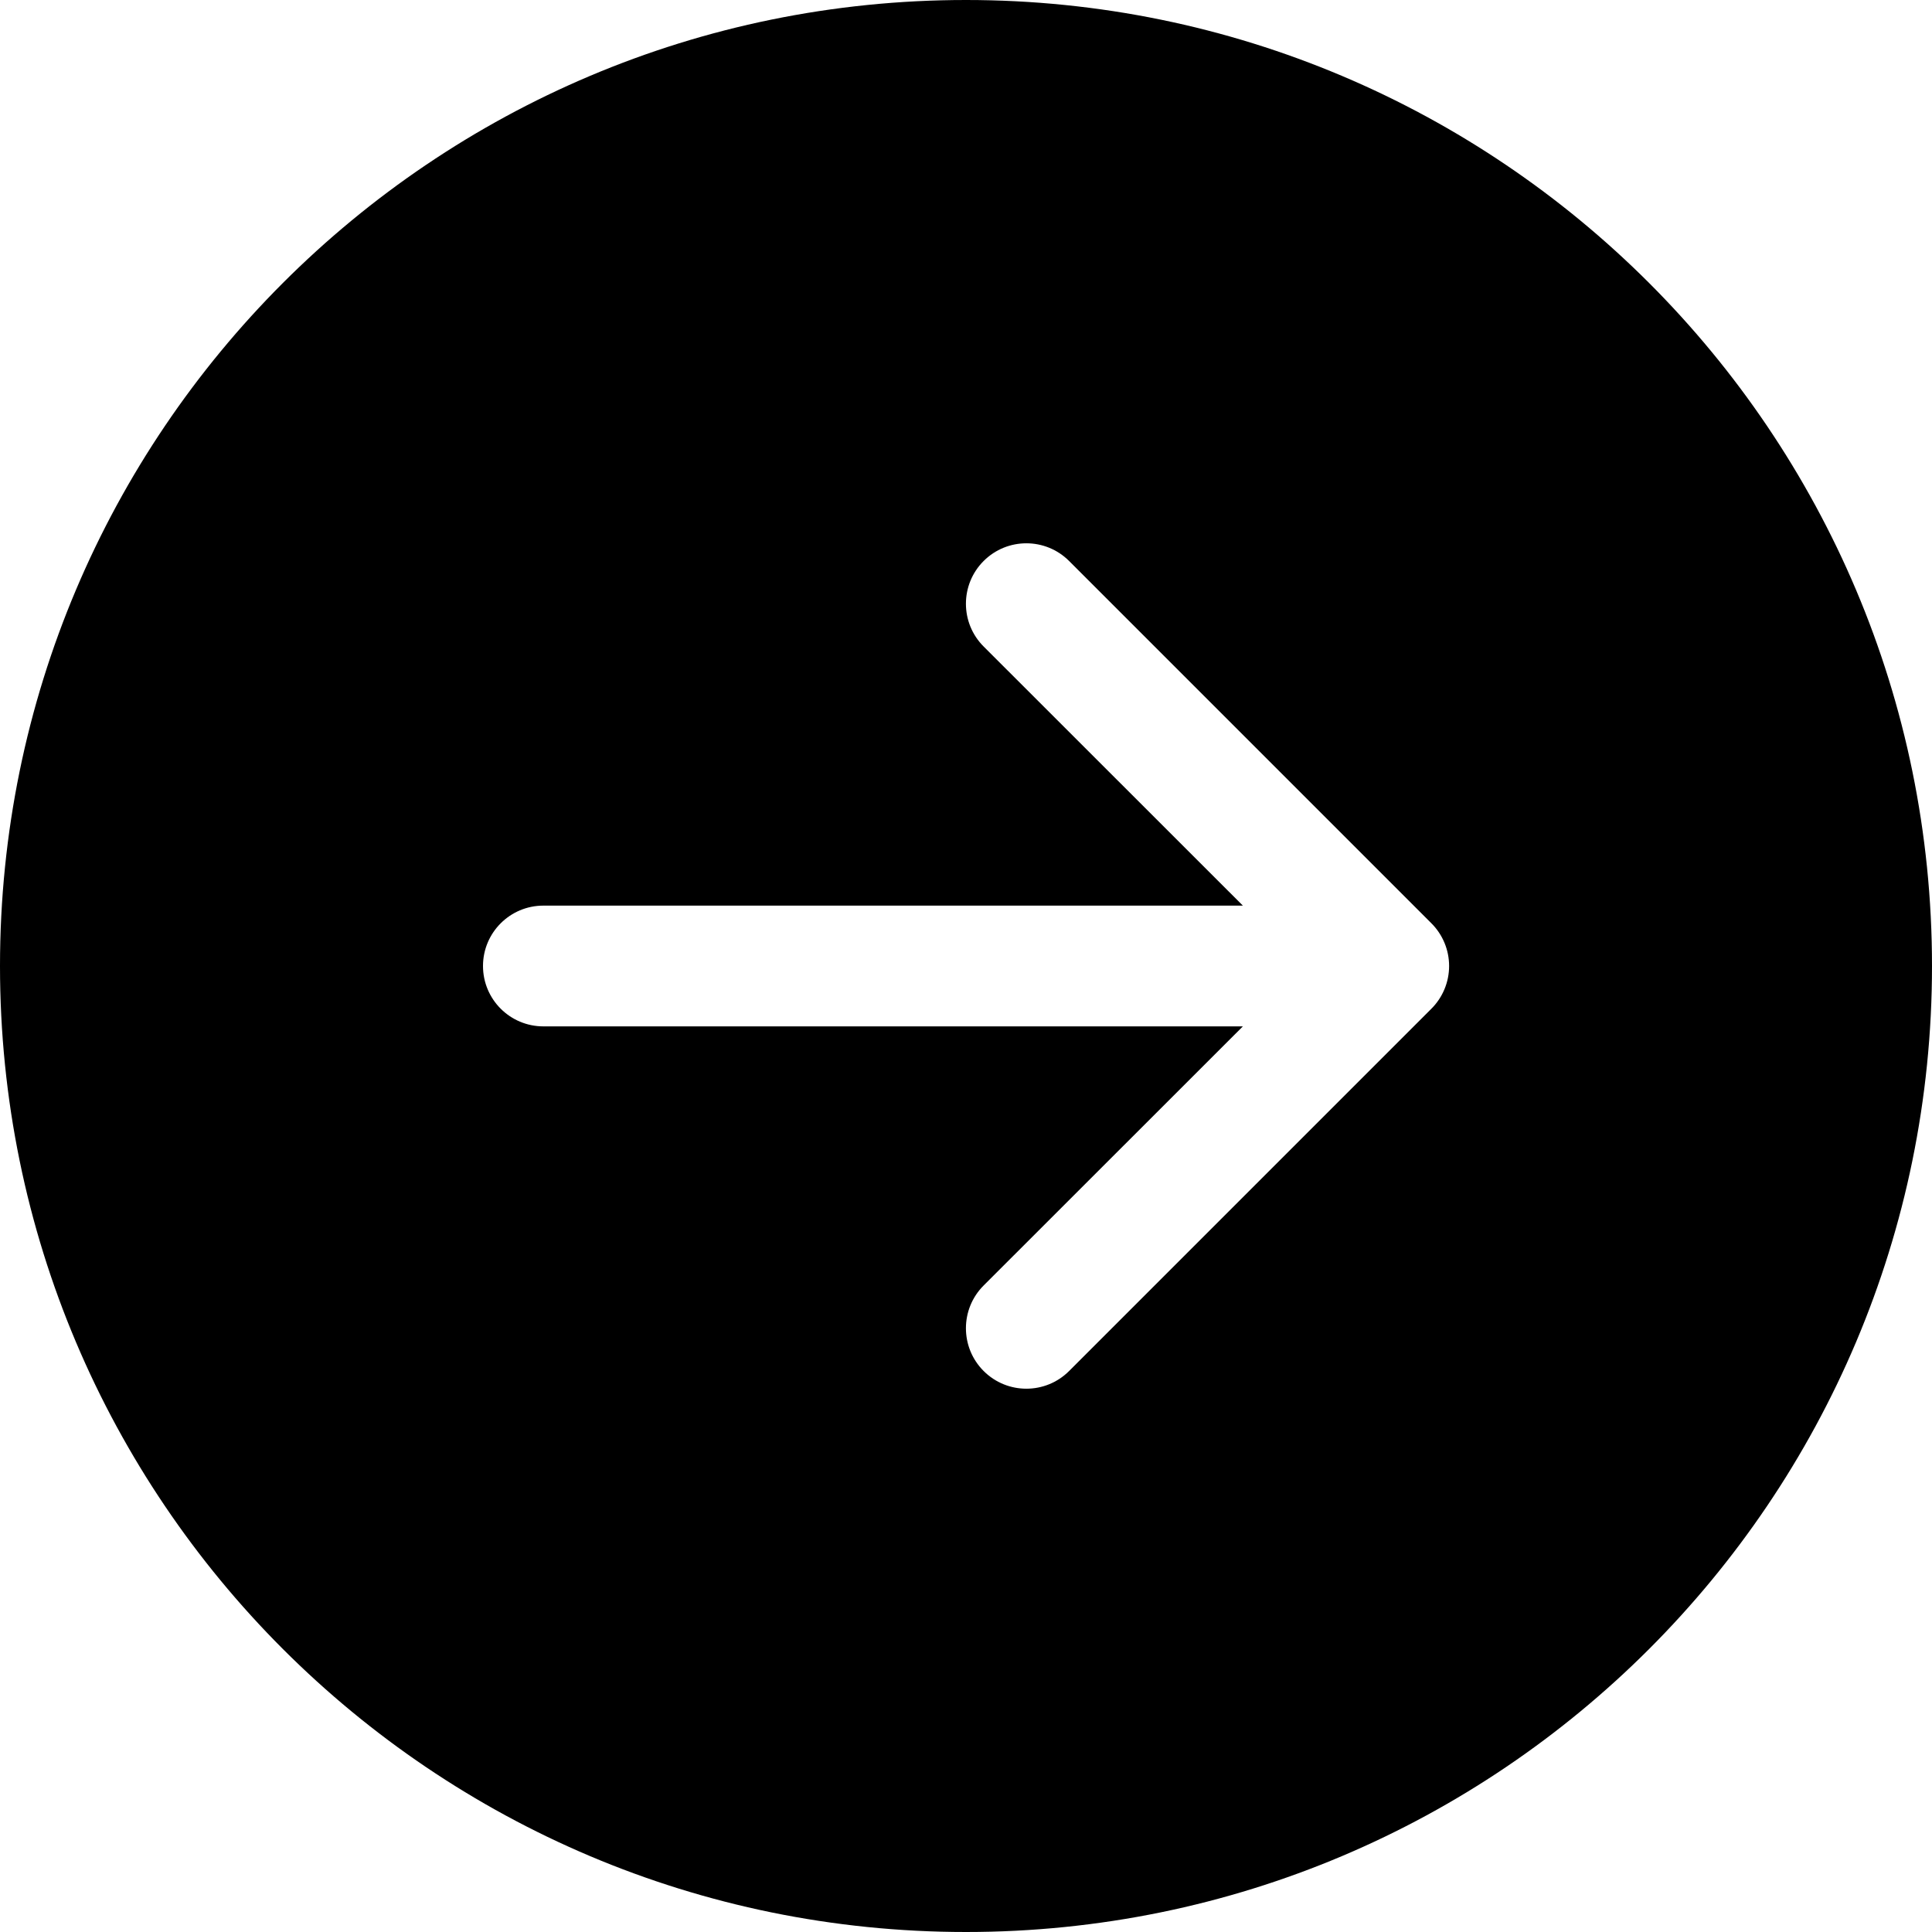
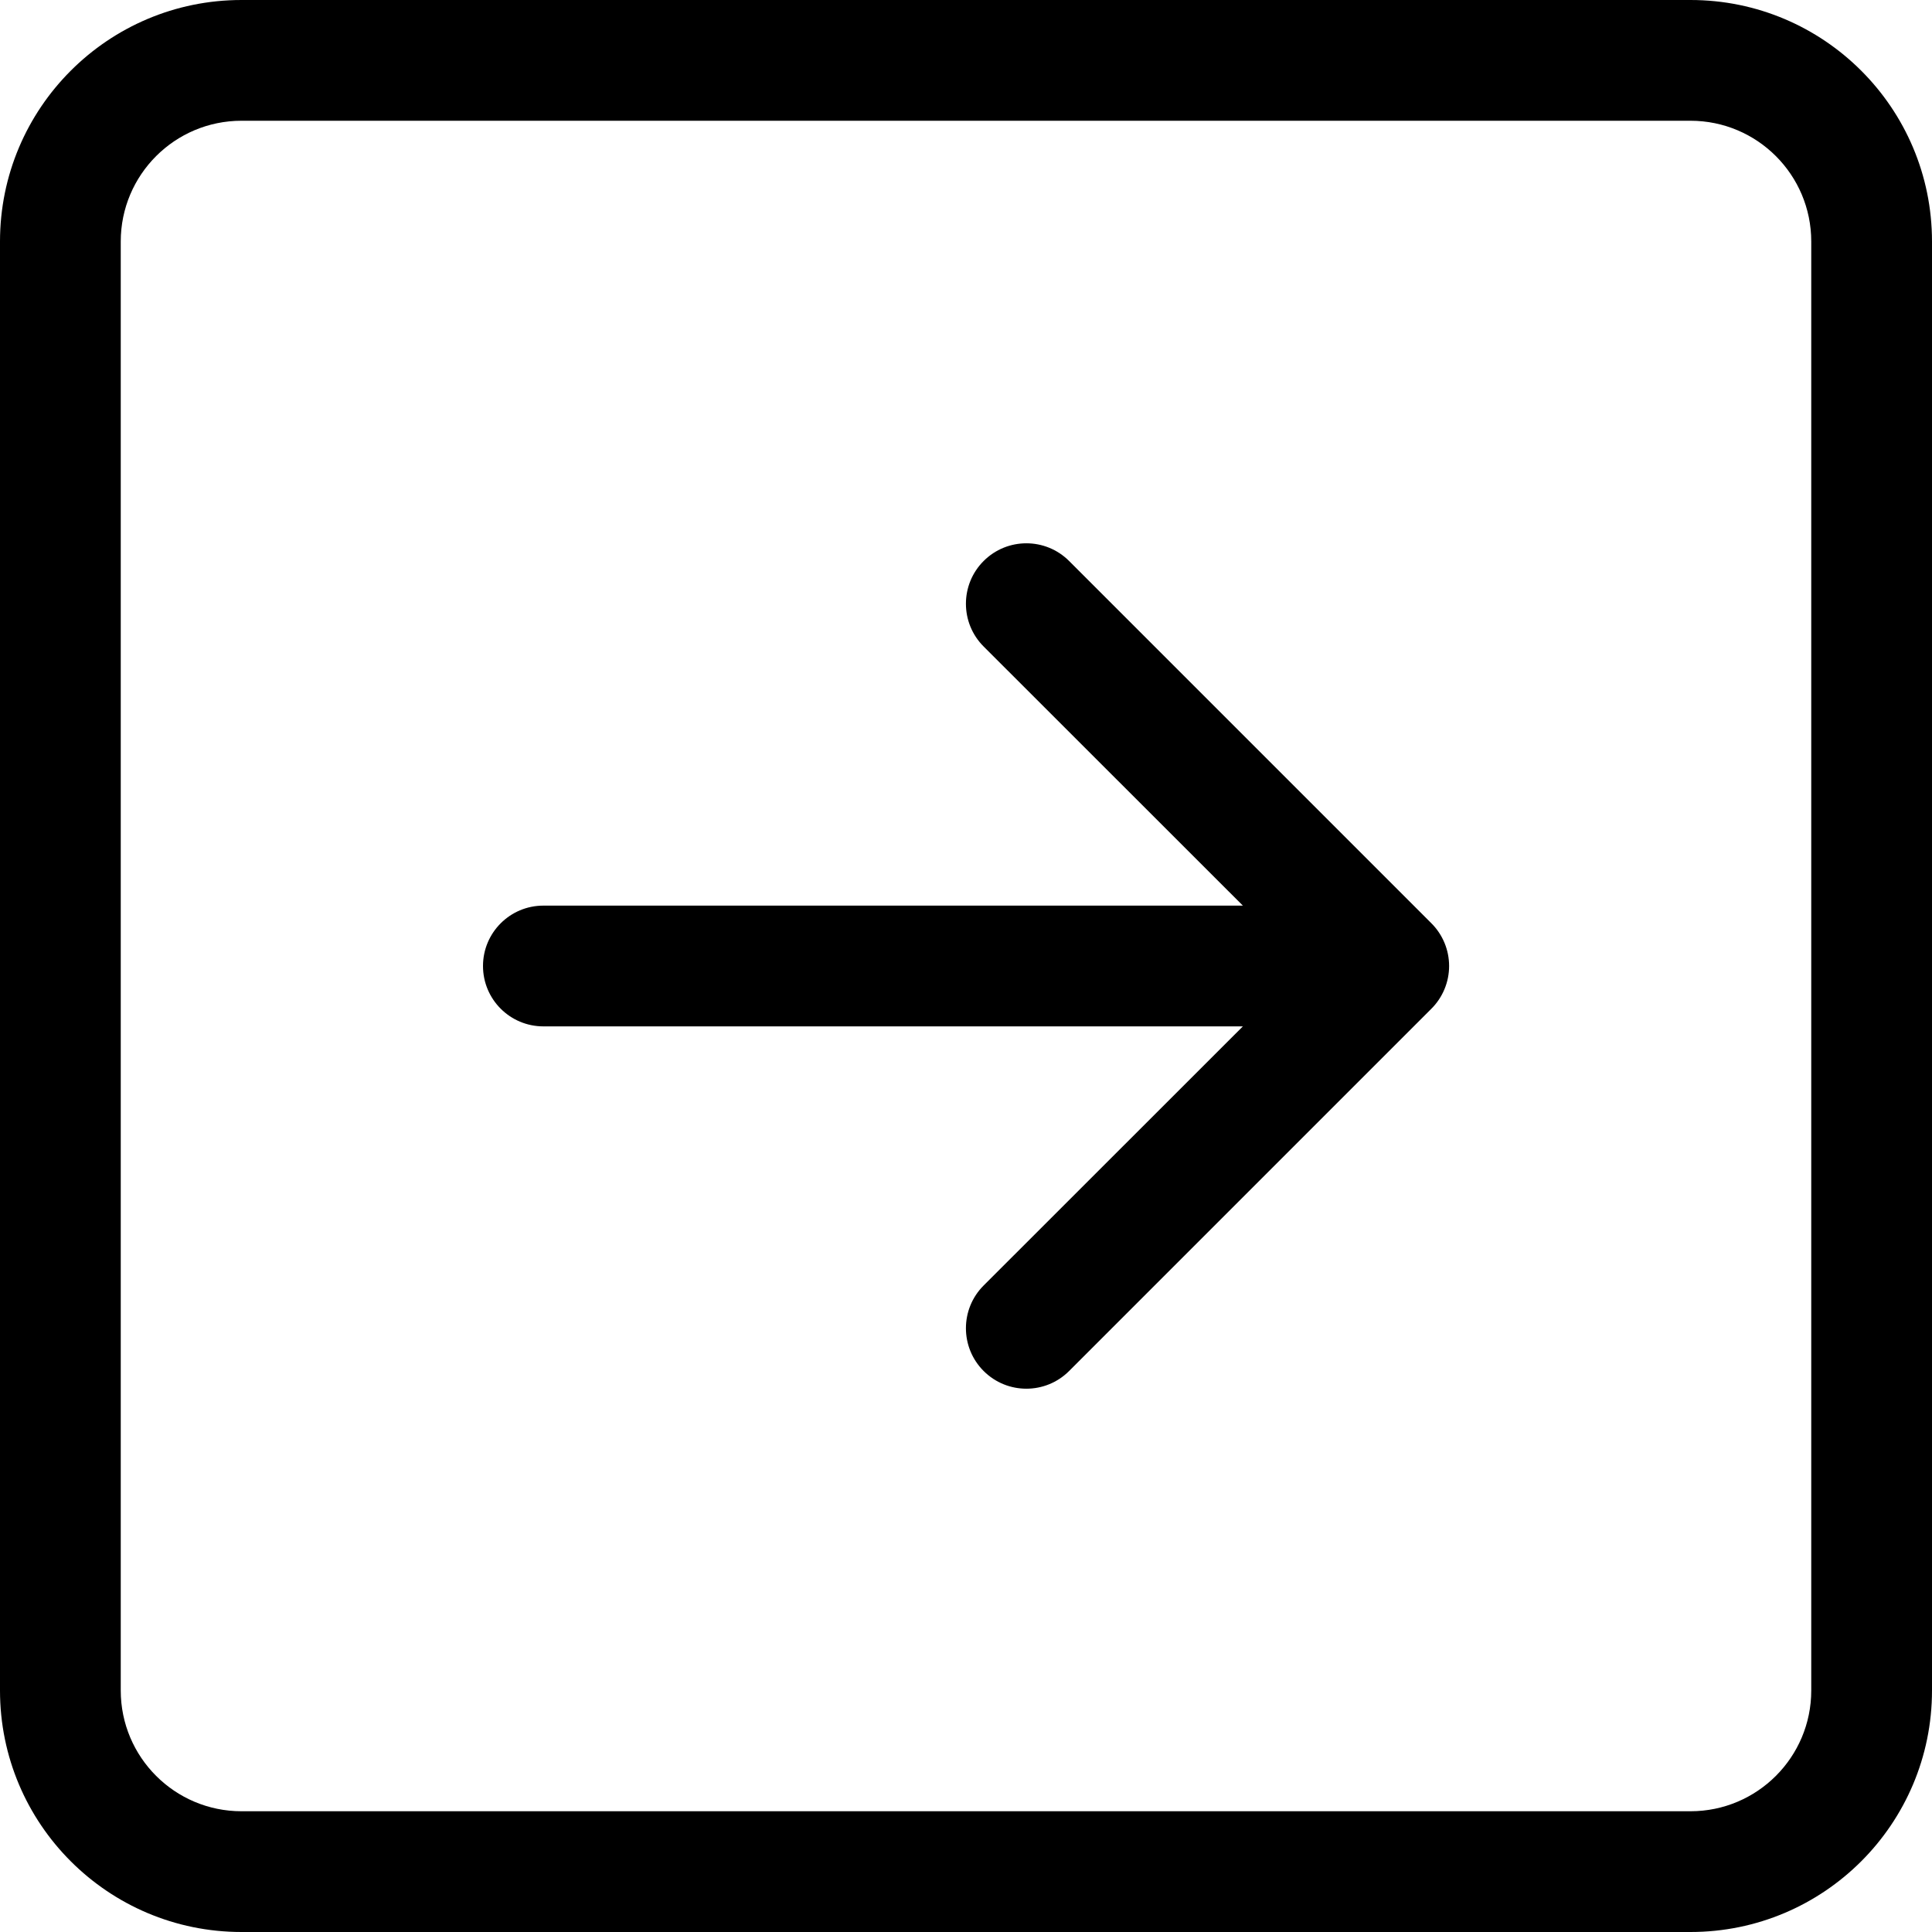
- <svg xmlns="http://www.w3.org/2000/svg" width="16" height="16" fill="currentColor" class="bi bi-arrow-right-circle-fill" viewBox="0 0 16 16">
-   <path d="M8 0a8 8 0 1 1 0 16A8 8 0 0 1 8 0M4.5 7.5a.5.5 0 0 0 0 1h5.793l-2.147 2.146a.5.5 0 0 0 .708.708l3-3a.5.5 0 0 0 0-.708l-3-3a.5.5 0 1 0-.708.708L10.293 7.5z" />
+ <svg xmlns="http://www.w3.org/2000/svg" width="16" height="16" fill="currentColor" class="bi bi-arrow-right-square" viewBox="0 0 16 16">
+   <path fill-rule="evenodd" d="M15 2a1 1 0 0 0-1-1H2a1 1 0 0 0-1 1v12a1 1 0 0 0 1 1h12a1 1 0 0 0 1-1zM0 2a2 2 0 0 1 2-2h12a2 2 0 0 1 2 2v12a2 2 0 0 1-2 2H2a2 2 0 0 1-2-2zm4.5 5.5a.5.5 0 0 0 0 1h5.793l-2.147 2.146a.5.5 0 0 0 .708.708l3-3a.5.5 0 0 0 0-.708l-3-3a.5.5 0 1 0-.708.708L10.293 7.5z" />
</svg>
